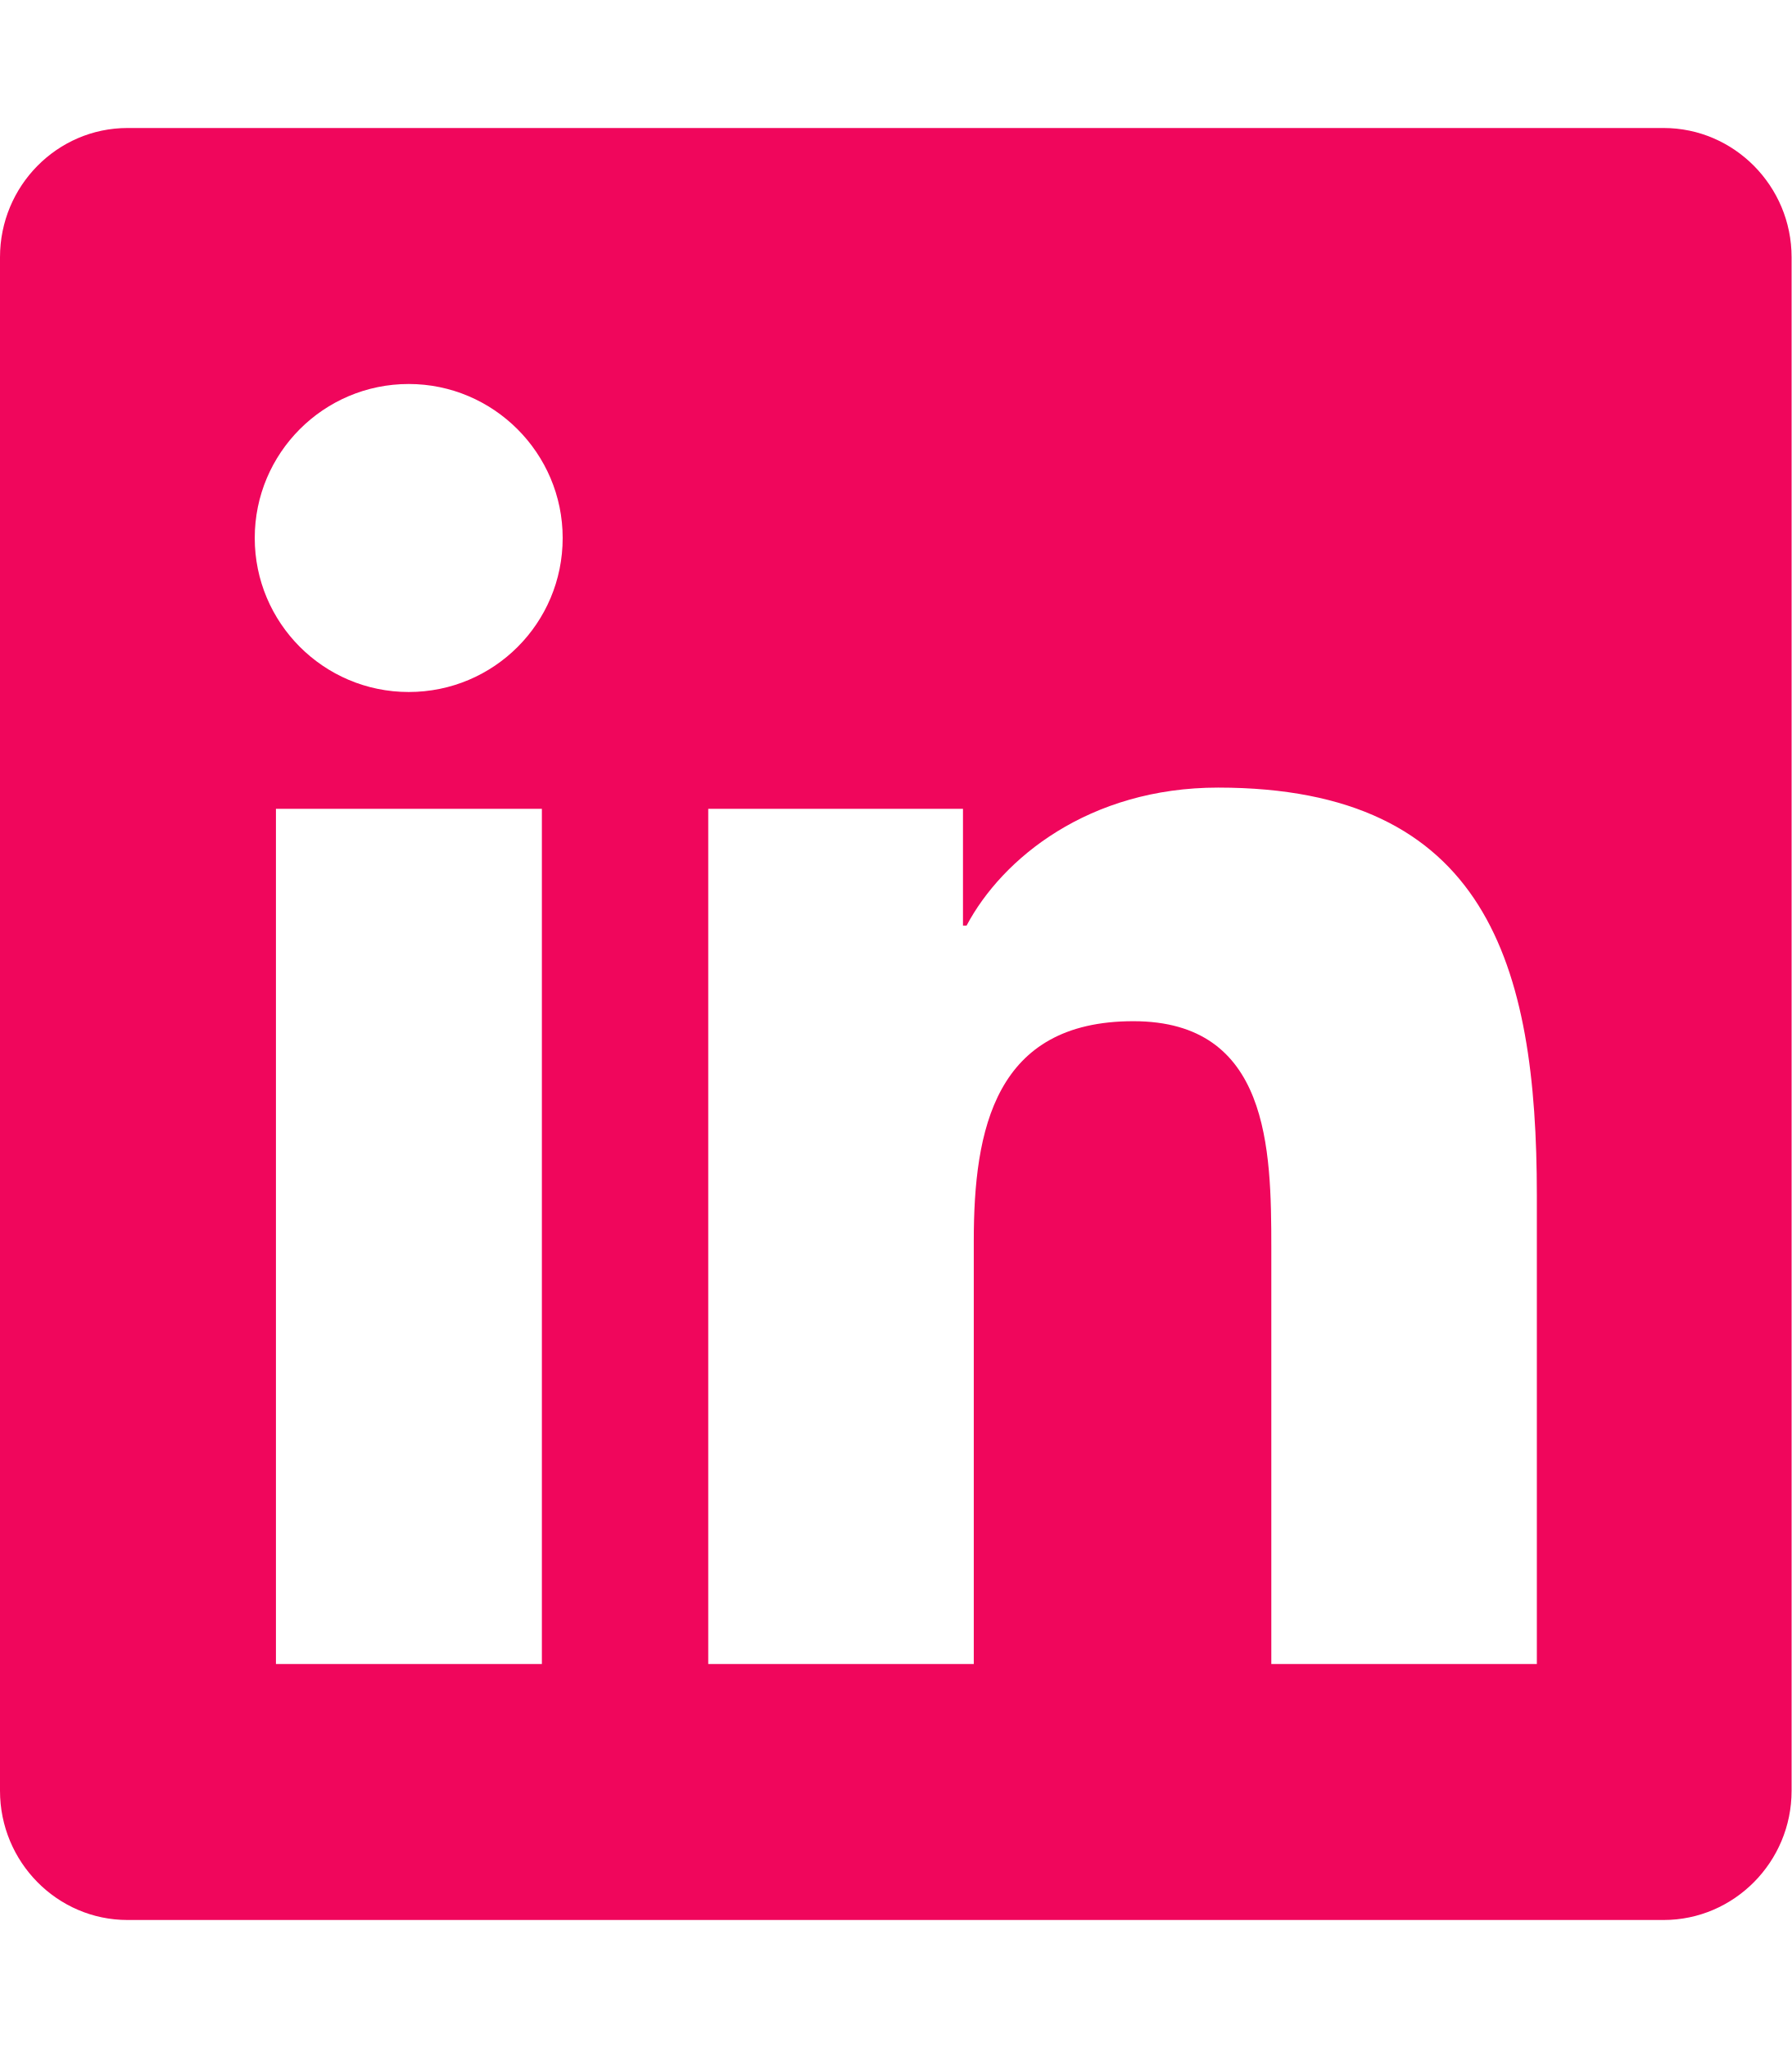
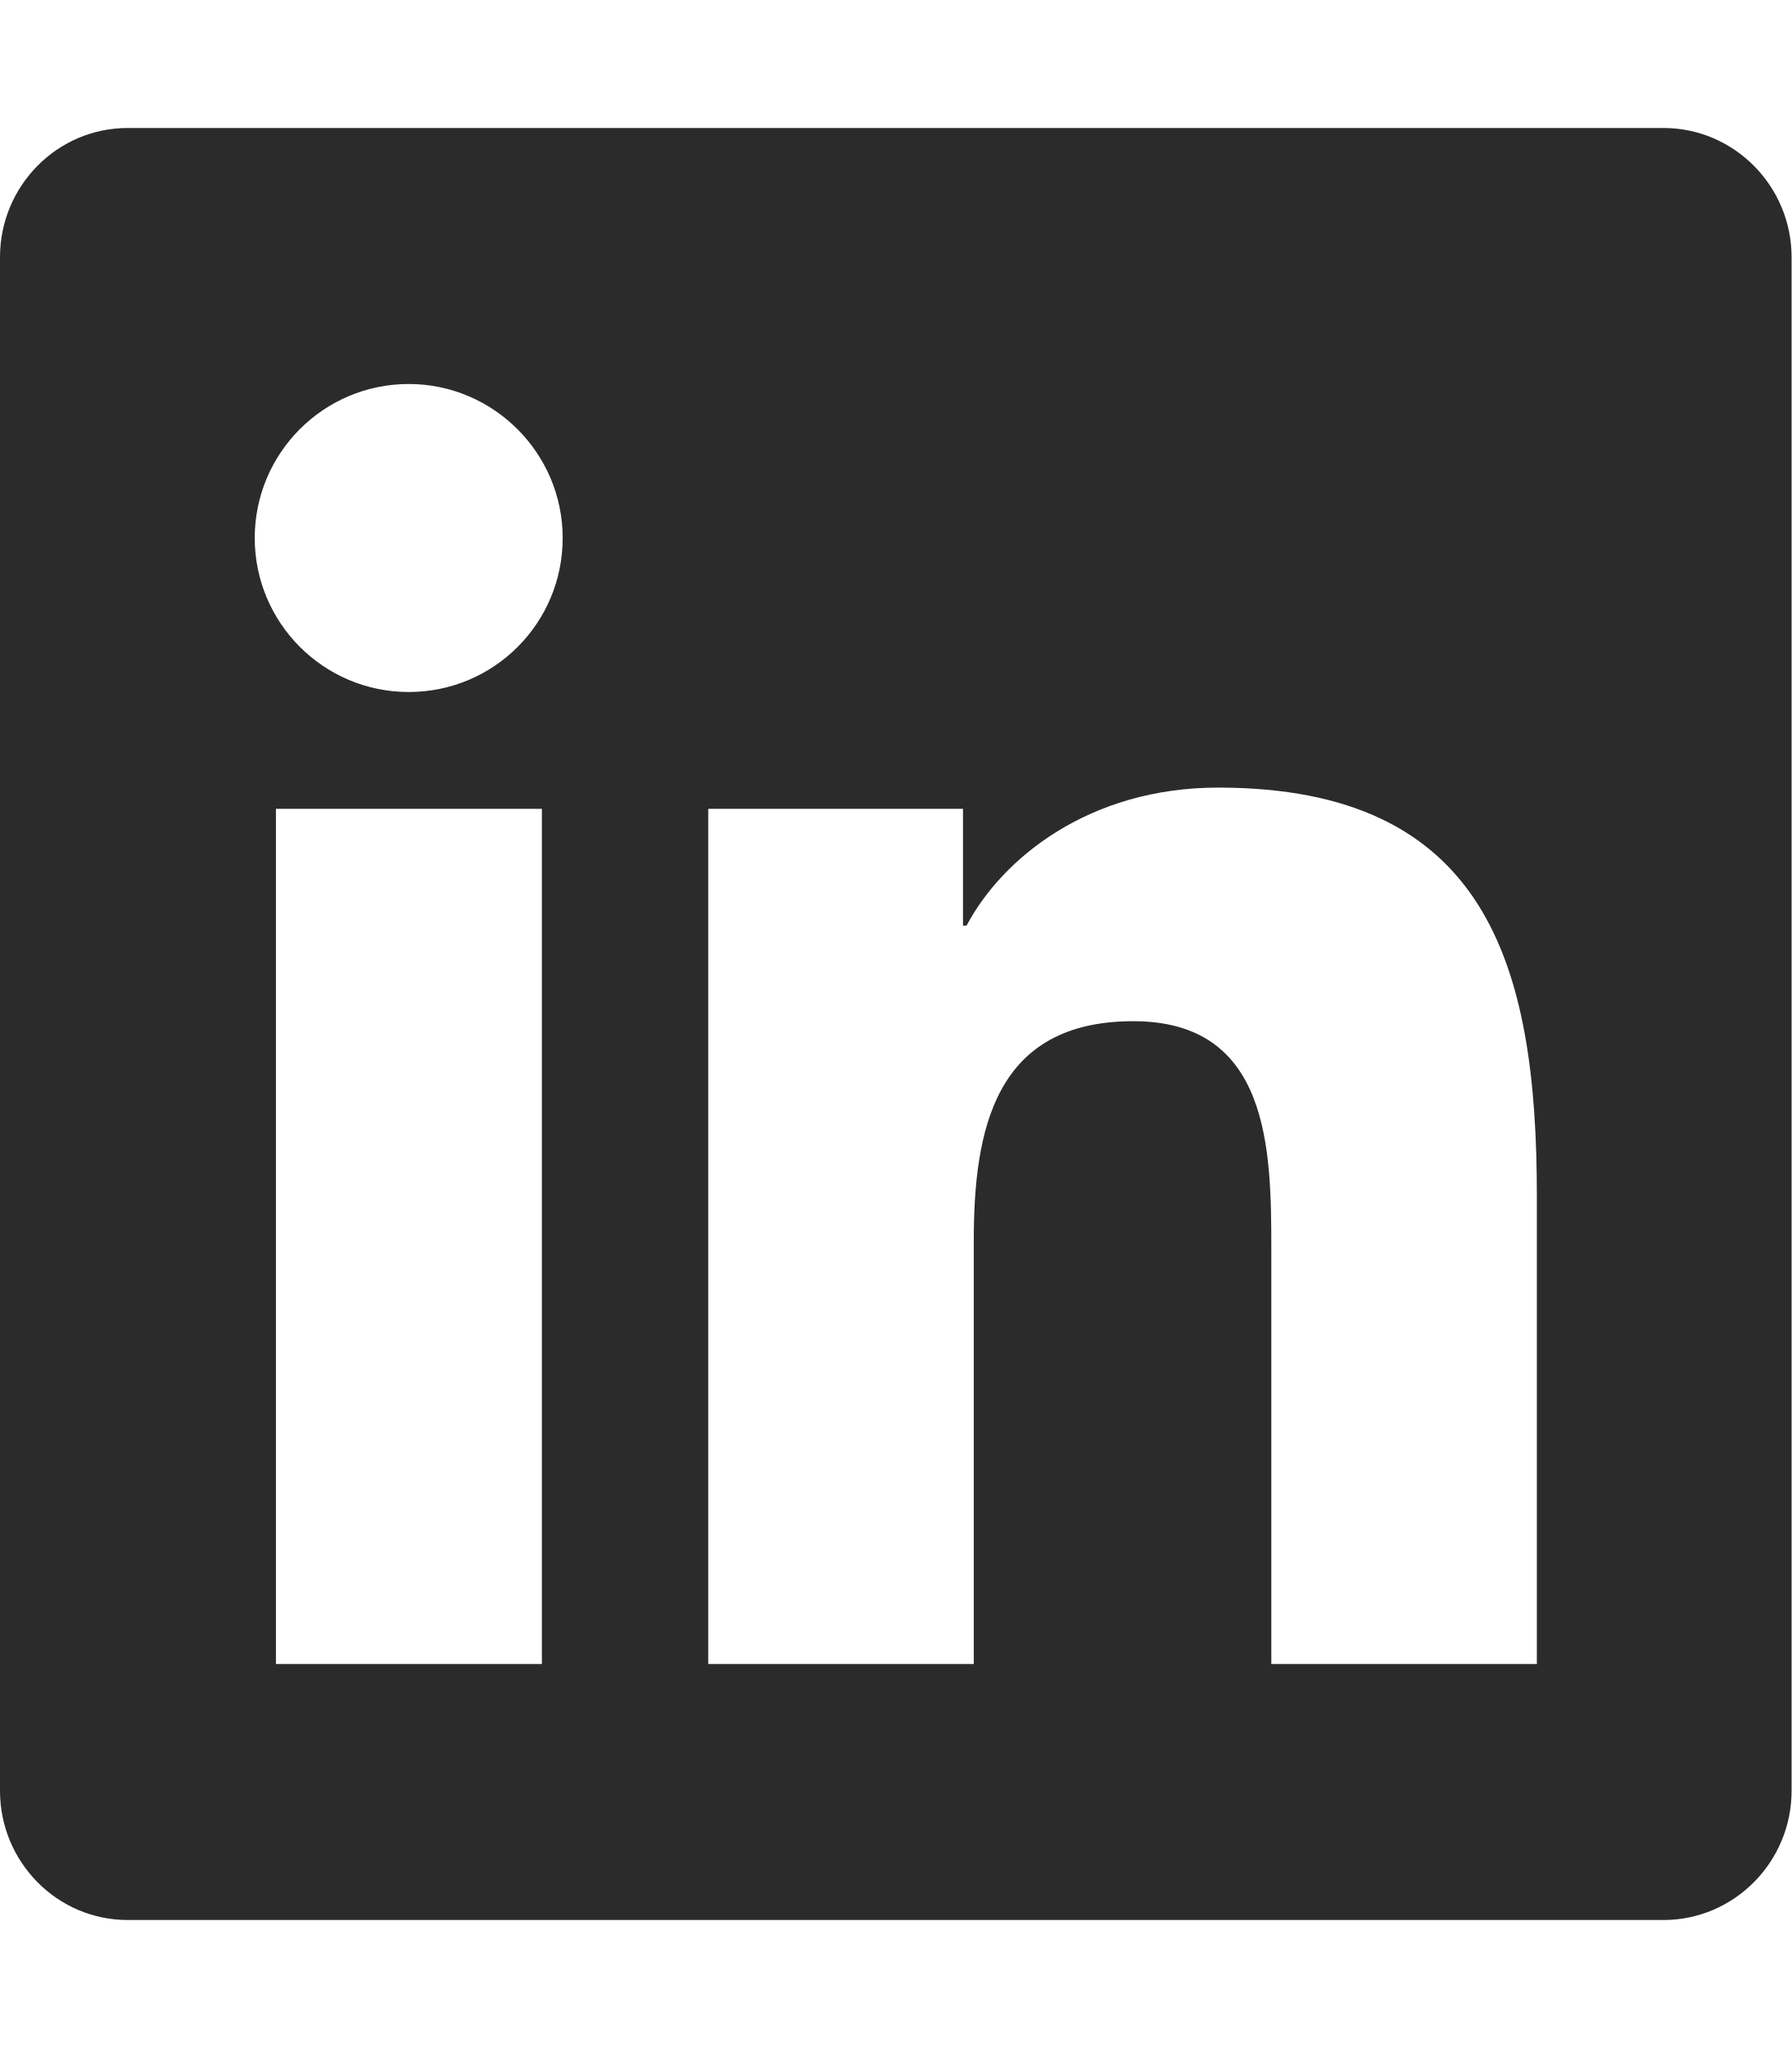
<svg xmlns="http://www.w3.org/2000/svg" aria-hidden="true" focusable="false" data-prefix="fab" data-icon="linkedin" class="svg-inline--fa fa-linkedin fa-w-14" role="img" viewBox="0 0 448 512">
-   <path fill="#f0065c" d="M416 32H31.9C14.3 32 0 46.5 0 64.3v383.4C0 465.5 14.3 480 31.9 480H416c17.6 0 32-14.5 32-32.3V64.3c0-17.8-14.4-32.3-32-32.3zM135.4 416H69V202.2h66.5V416zm-33.2-243c-21.3 0-38.5-17.3-38.5-38.5S80.9 96 102.2 96c21.2 0 38.5 17.3 38.5 38.5 0 21.3-17.2 38.5-38.5 38.5zm282.1 243h-66.4V312c0-24.8-.5-56.7-34.5-56.7-34.6 0-39.9 27-39.9 54.9V416h-66.4V202.2h63.7v29.2h.9c8.9-16.8 30.6-34.5 62.9-34.5 67.2 0 79.7 44.3 79.7 101.9V416z" />
+   <path fill="#2b2b2b" d="M416 32H31.9C14.3 32 0 46.5 0 64.3v383.4C0 465.5 14.3 480 31.9 480H416c17.6 0 32-14.5 32-32.3V64.3c0-17.8-14.4-32.3-32-32.3zM135.4 416H69V202.2h66.5V416zm-33.2-243c-21.3 0-38.5-17.3-38.5-38.5S80.9 96 102.2 96c21.2 0 38.5 17.3 38.5 38.5 0 21.3-17.2 38.5-38.5 38.5zm282.1 243h-66.4V312c0-24.8-.5-56.7-34.5-56.7-34.6 0-39.9 27-39.9 54.9V416h-66.4V202.2h63.7v29.2h.9c8.9-16.8 30.6-34.5 62.9-34.5 67.2 0 79.7 44.3 79.7 101.9V416z" />
</svg>
